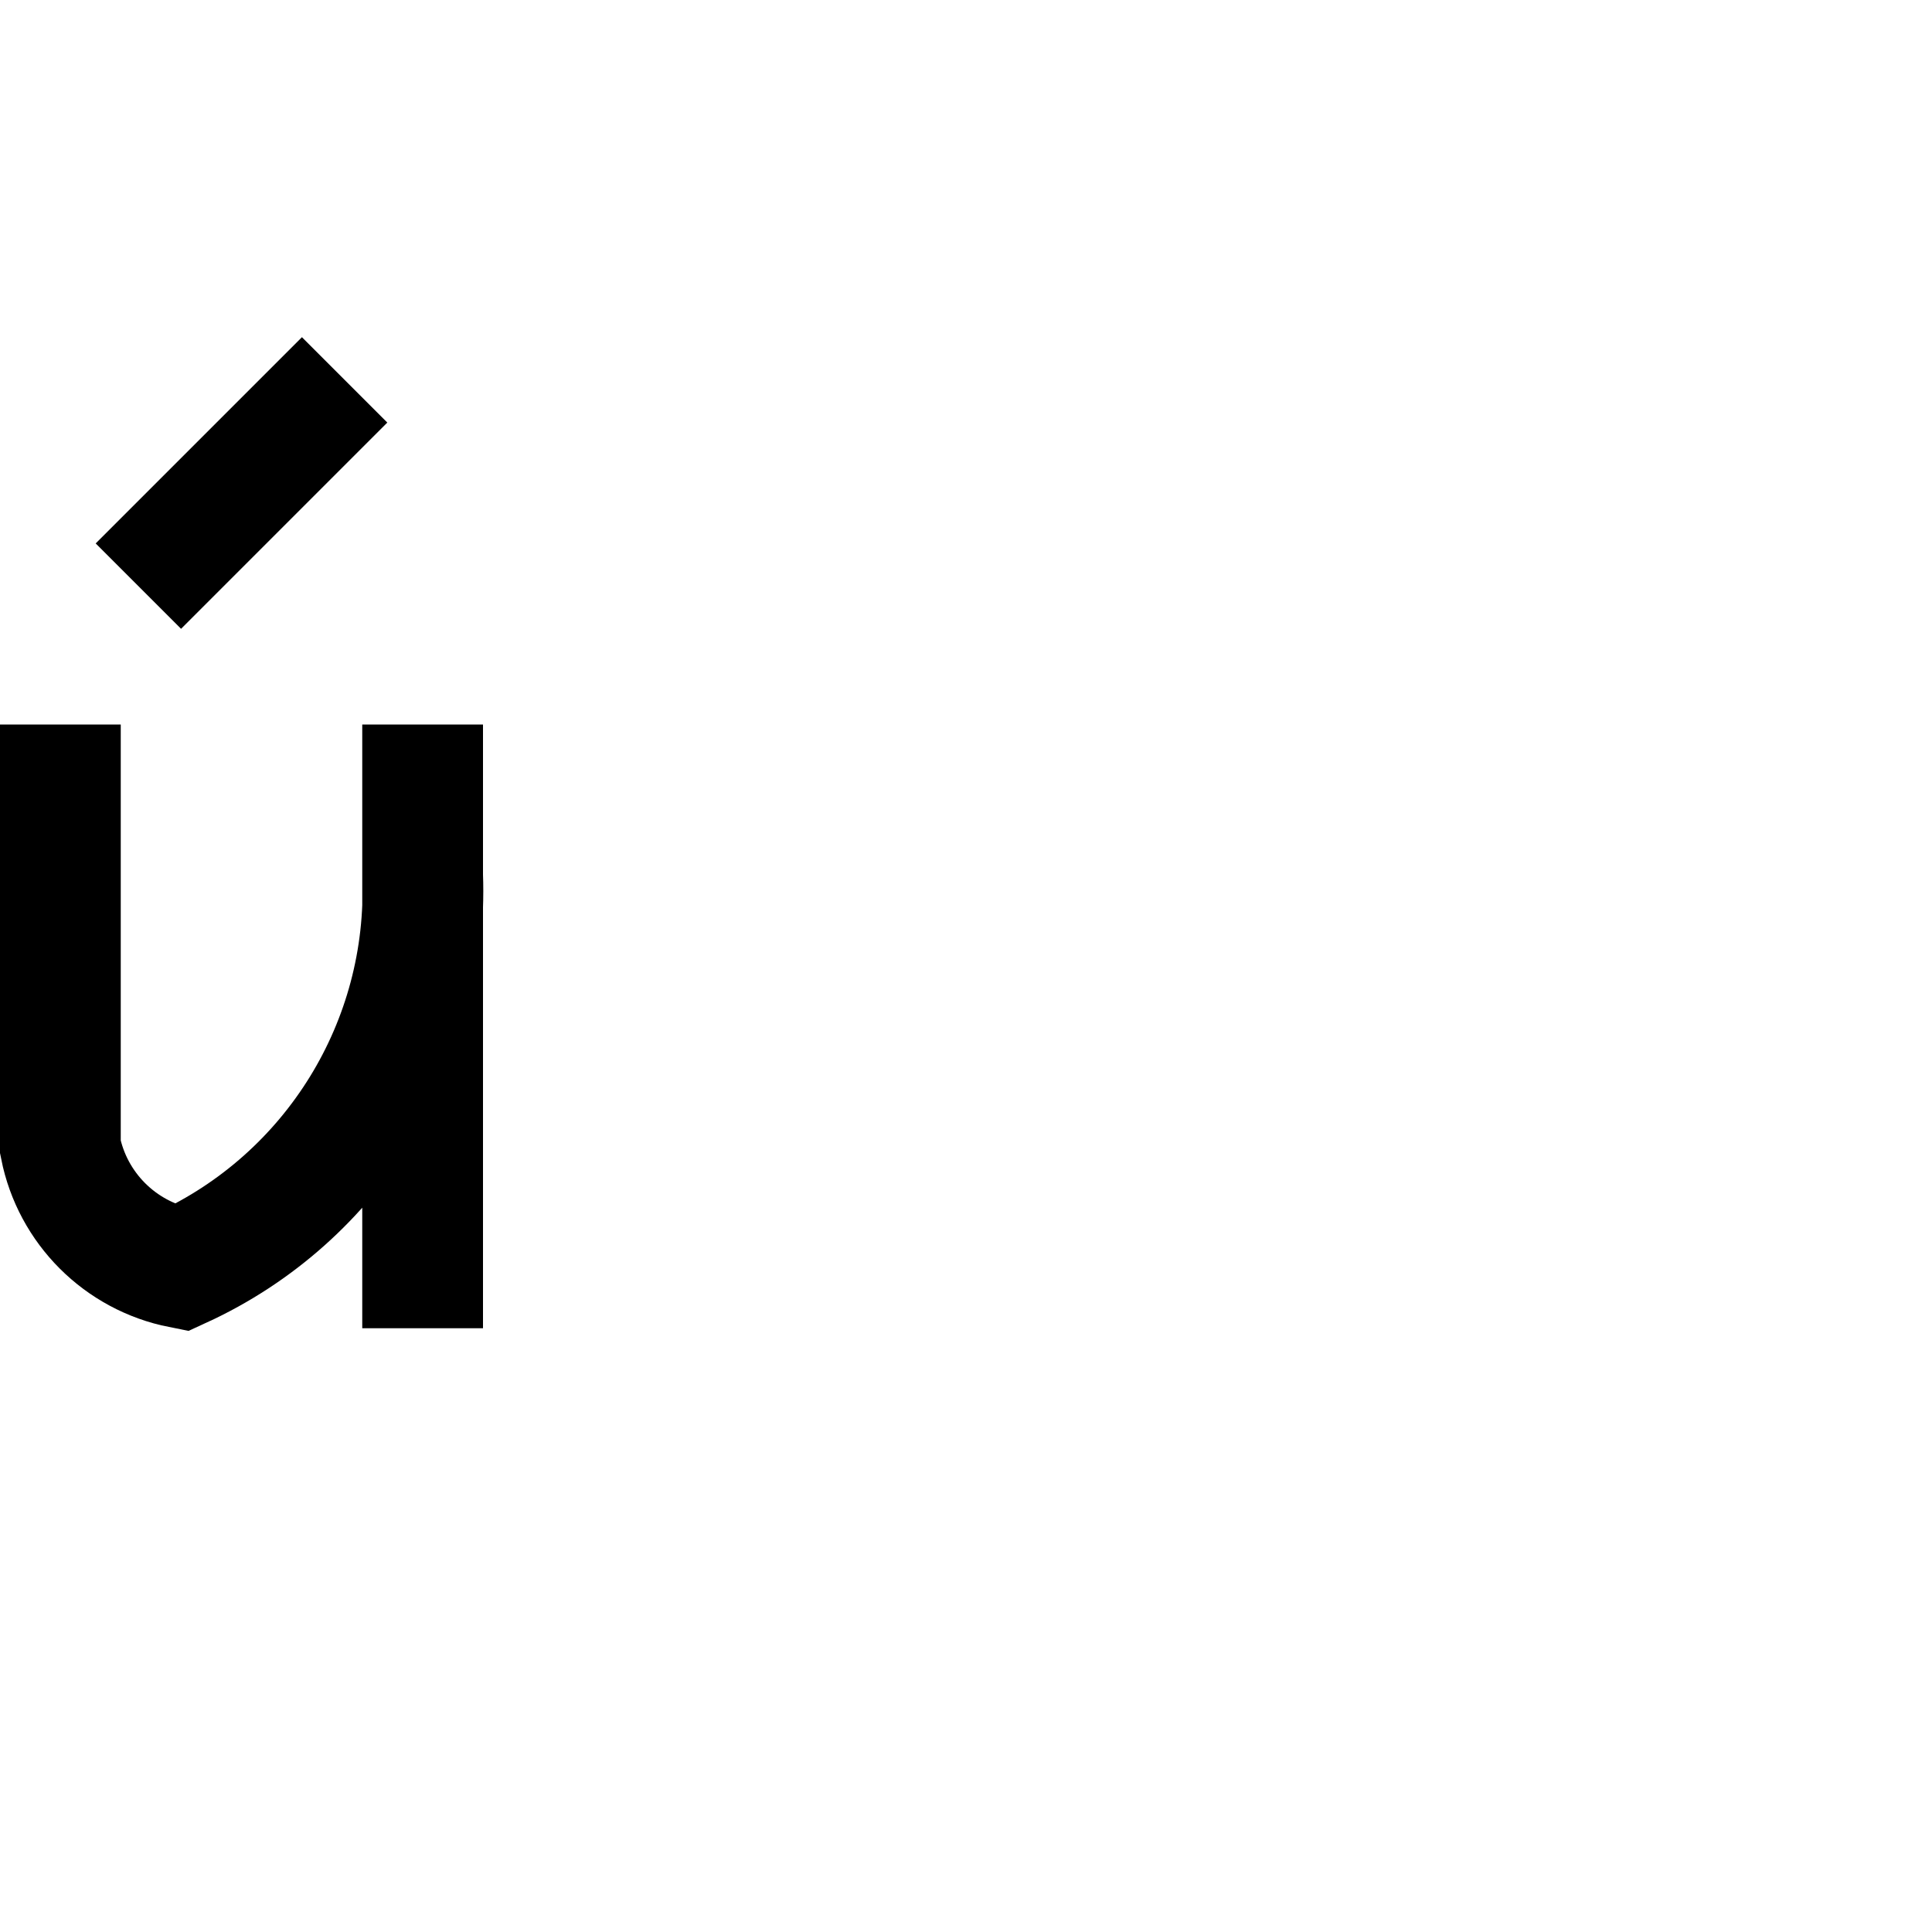
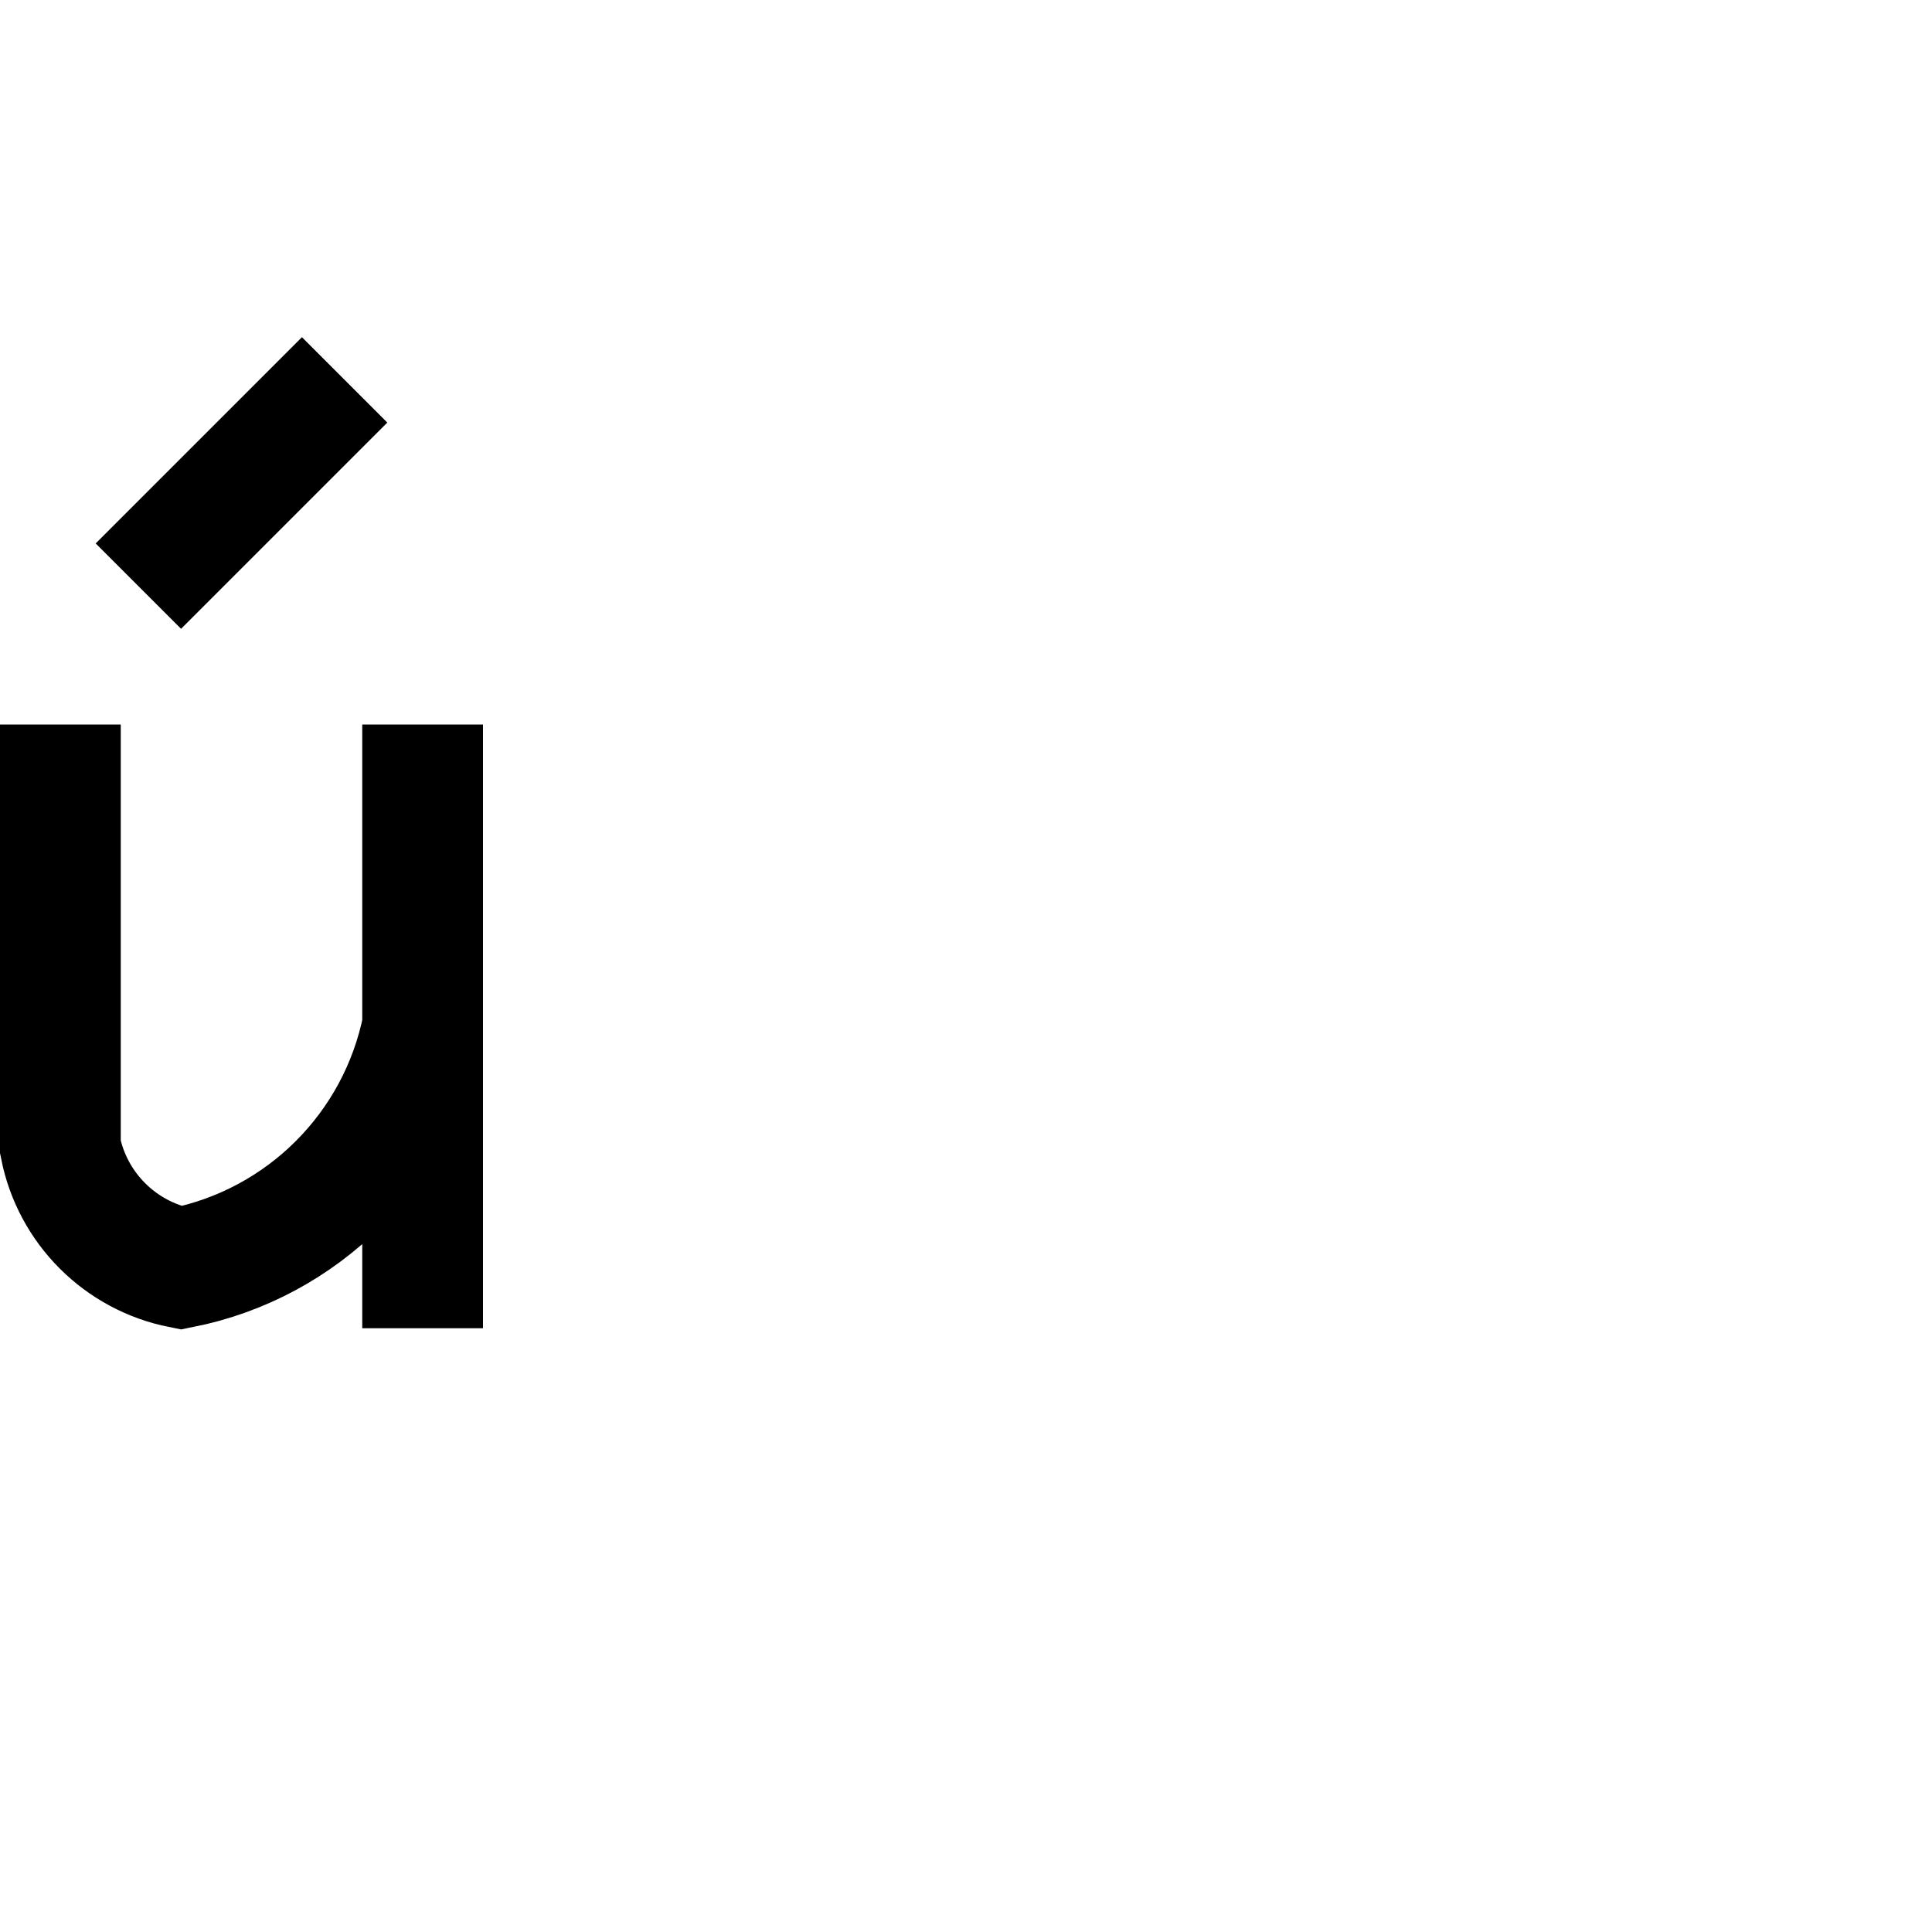
<svg xmlns="http://www.w3.org/2000/svg" viewBox="0 0 16 16" width="160" height="160">
-   <path d="M0.500 6.000 C0.500 7.000 0.500 8.500 0.500 9.500 C0.600 10.005 0.995 10.400 1.500 10.500 C2.762 9.921 3.552 8.638 3.500 7.250 C3.500 8.000 3.500 9.250 3.500 10.000  M3.500 6.000 C3.500 7.333 3.500 9.667 3.500 11.000  M1.146 4.854 C1.480 4.520 2.520 3.480 2.854 3.146 " fill="none" stroke="#000" stroke-width="1.0" stroke-linecap="butt" stroke-linejoin="miter" stroke-miterlimit="4" />
+   <path d="M0.500 6.000 C0.500 7.000 0.500 8.500 0.500 9.500 C0.600 10.005 0.995 10.400 1.500 10.500 C2.510 10.299 3.299 9.510 3.500 8.500 C3.500 8.833 3.500 9.667 3.500 10.000  M3.500 6.000 C3.500 7.333 3.500 9.667 3.500 11.000  M1.146 4.854 C1.480 4.520 2.520 3.480 2.854 3.146 " fill="none" stroke="#000" stroke-width="1.0" stroke-linecap="butt" stroke-linejoin="miter" stroke-miterlimit="4" />
</svg>
